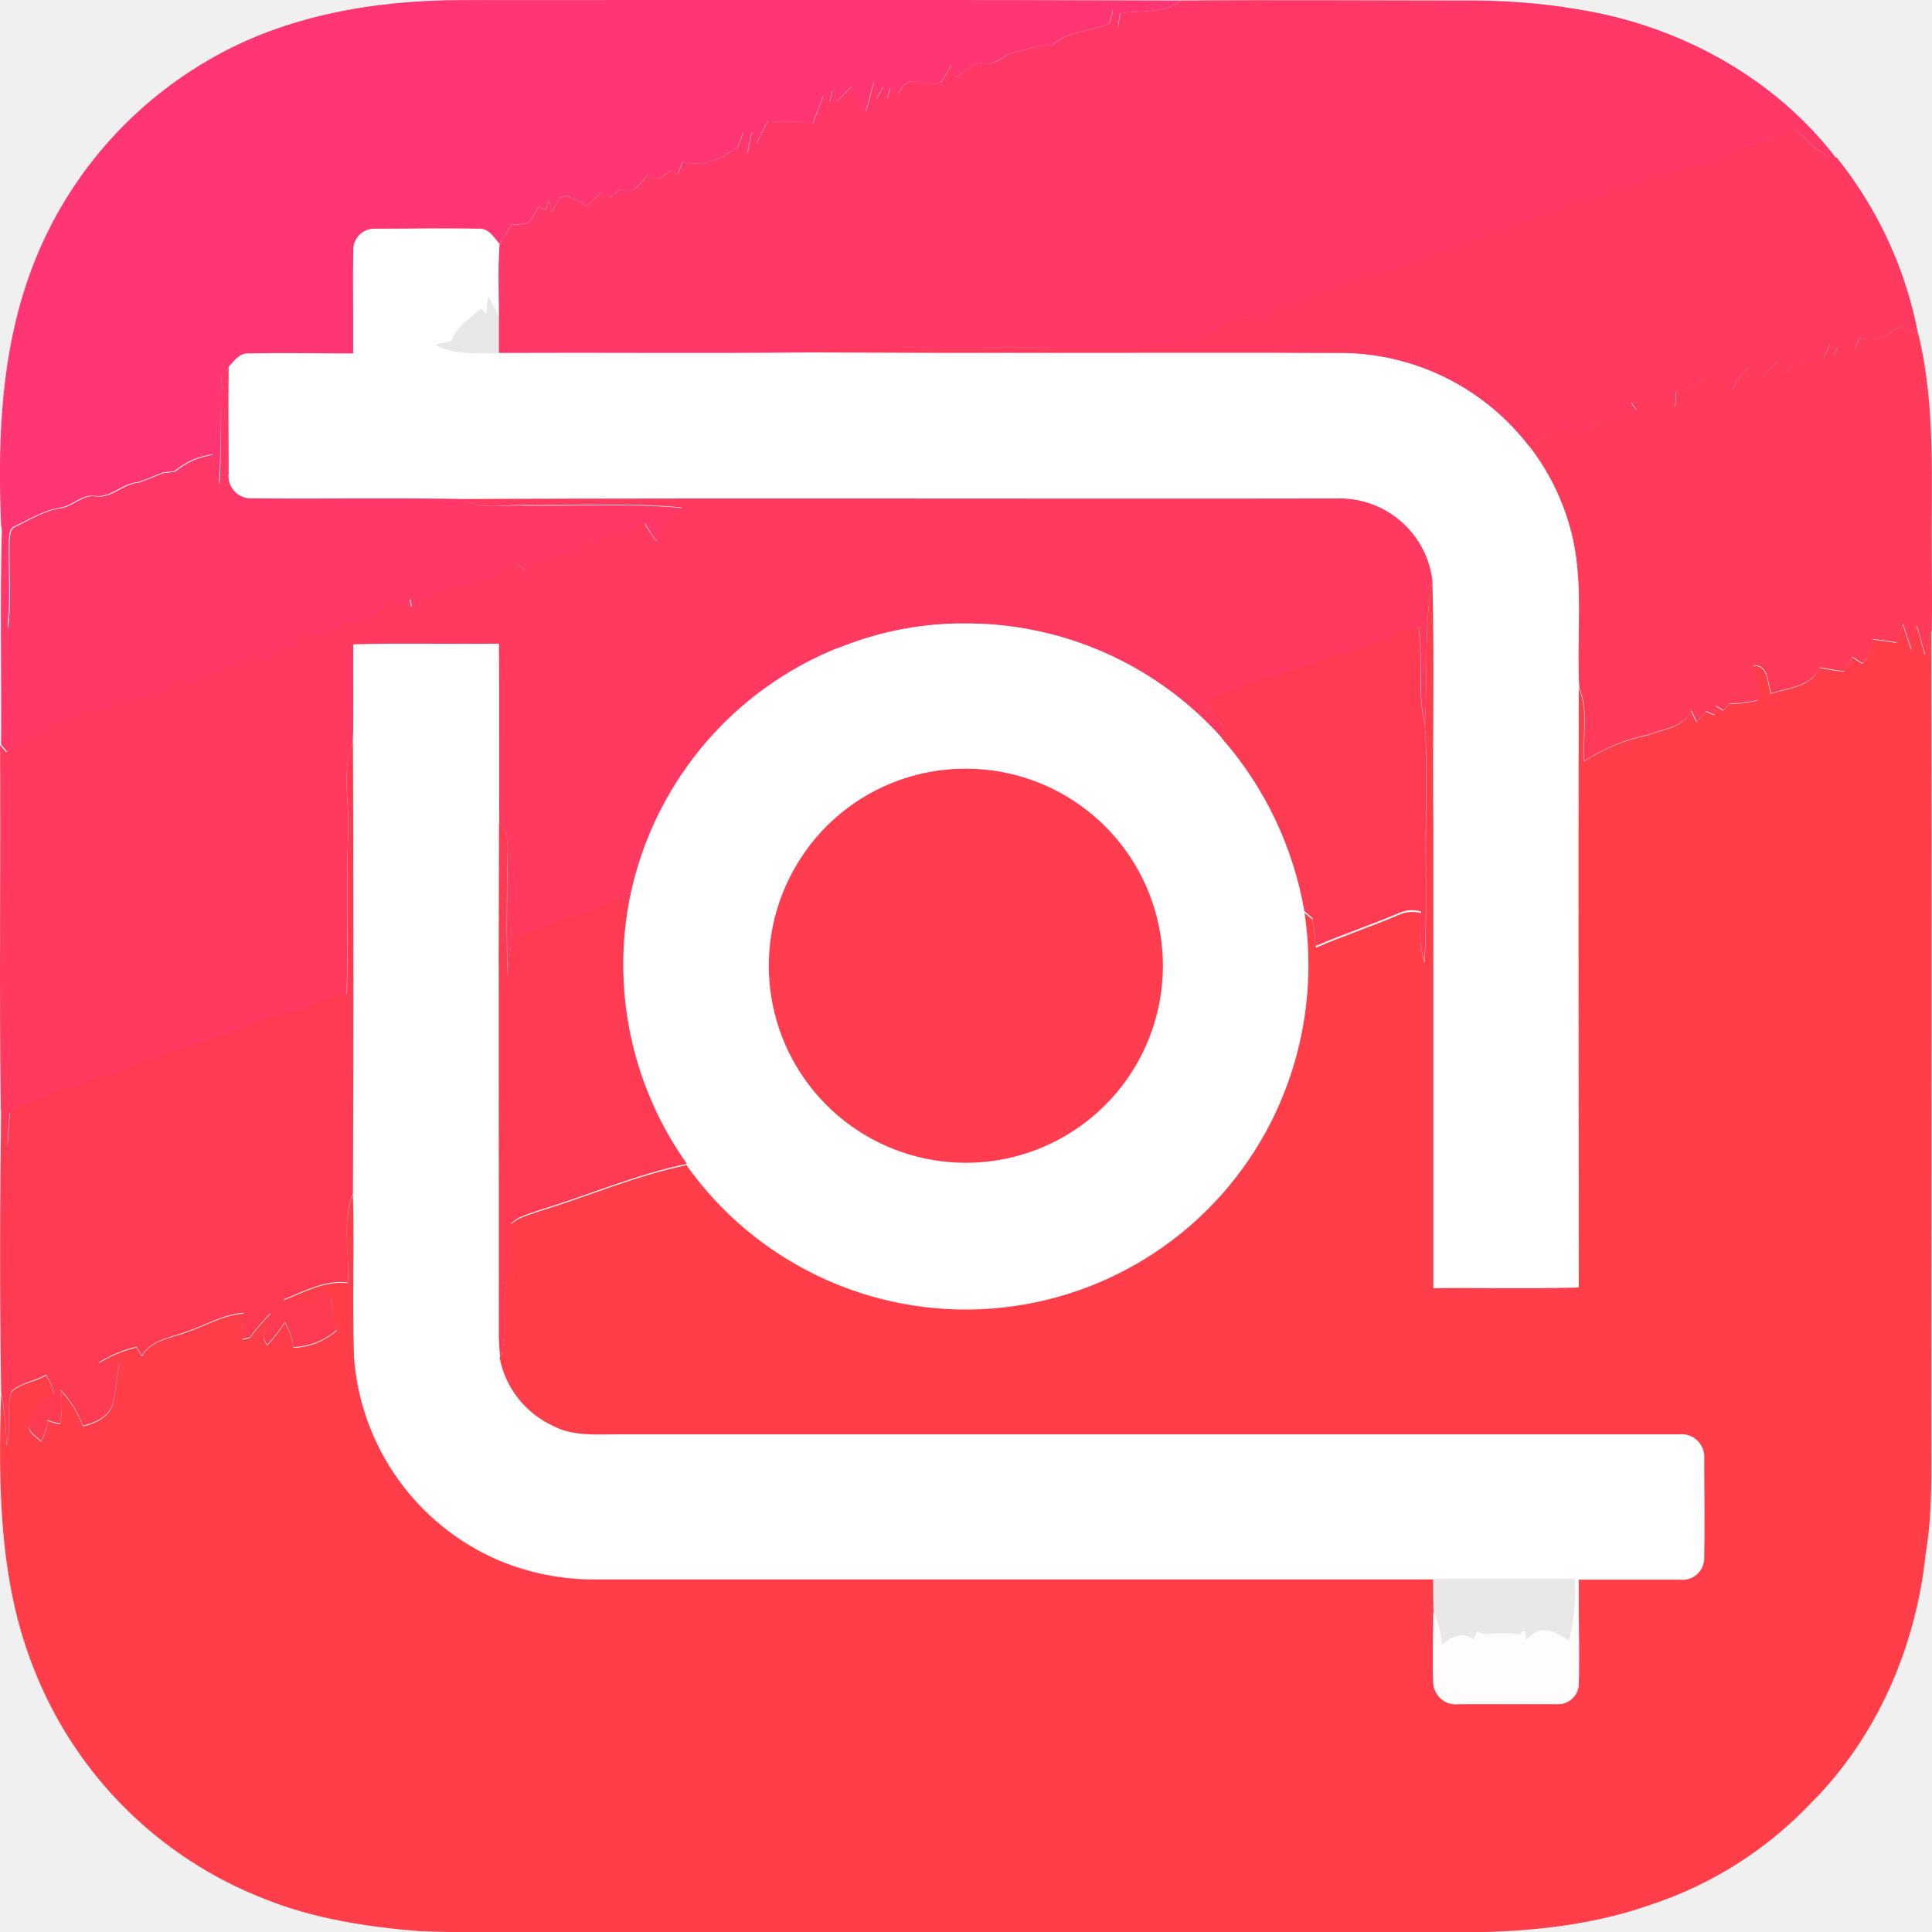
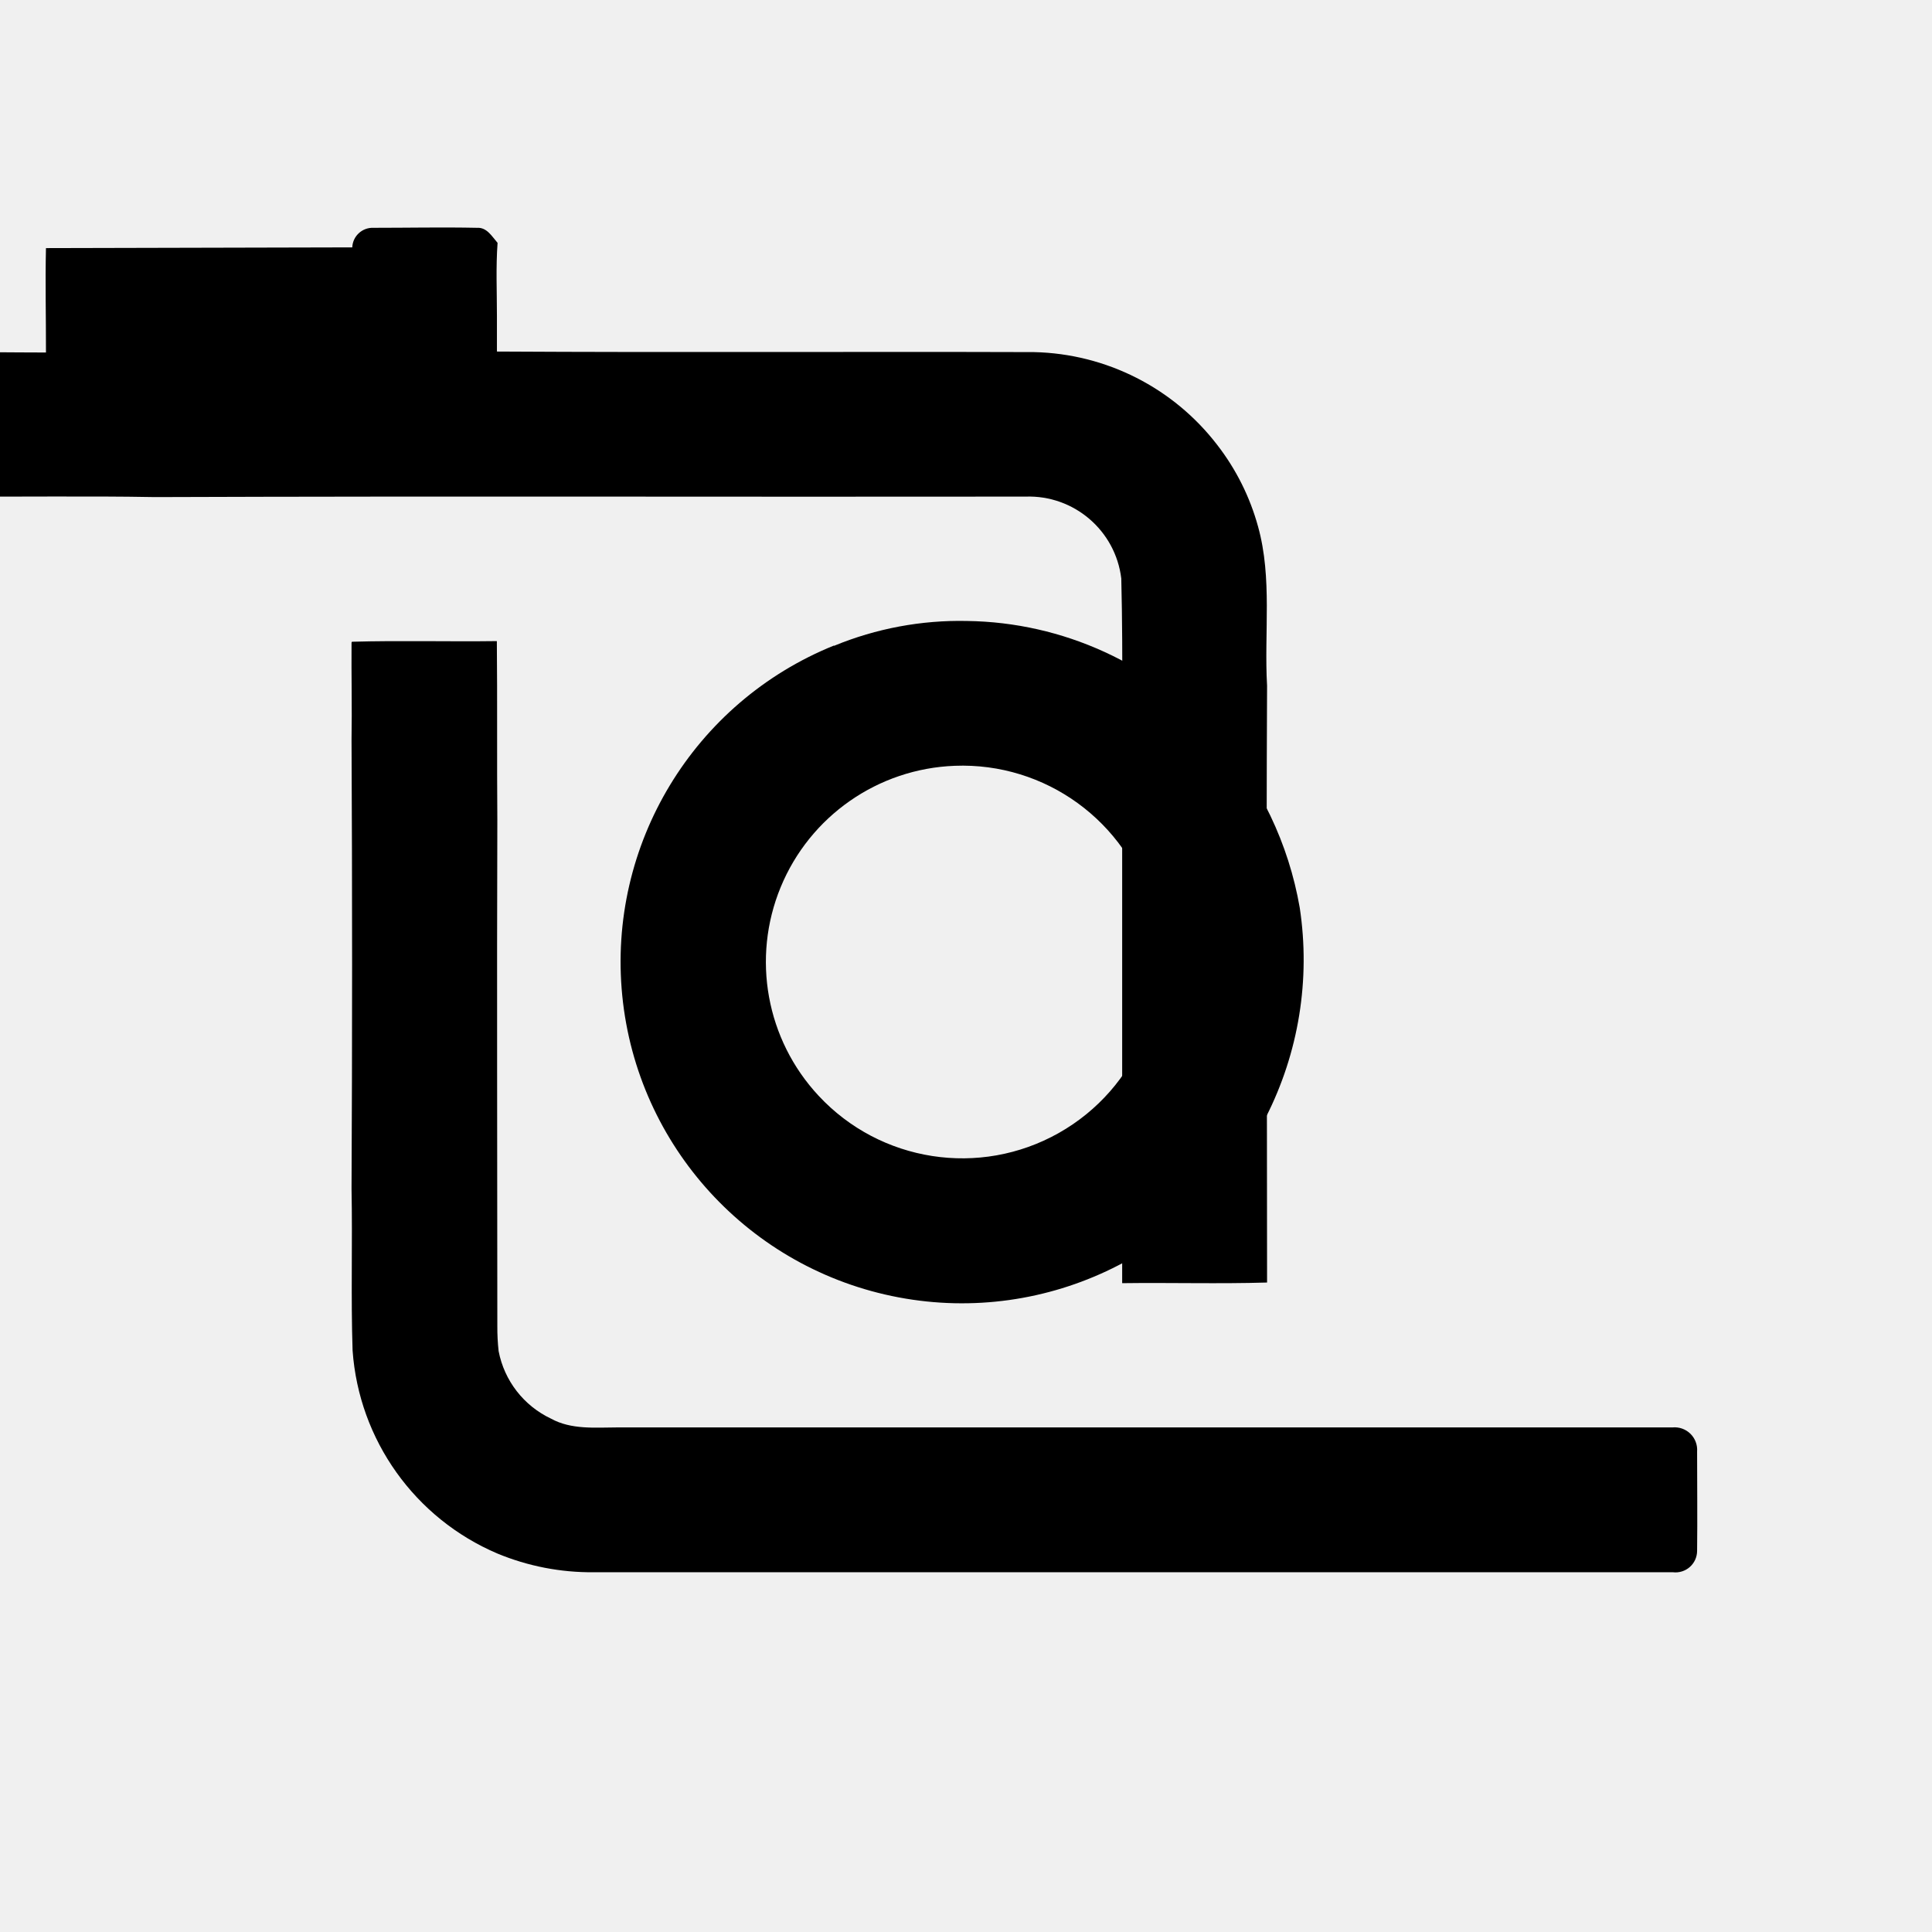
- <svg xmlns="http://www.w3.org/2000/svg" id="Layer_1" data-name="Layer 1" width="239.05" height="239.01" viewBox="0 0 239.05 239.01">
-   <path d="M290.32,271.9a50.29,50.29,0,0,0-23,28.91c-2.85,9.27-3.13,19.1-2.74,28.72-.25,9,0,18-.11,27,.06,15-.12,30,.09,45-.14,11.73-.17,23.49,0,35.21-.36,11.54-.27,23.52,4.16,34.37a50.12,50.12,0,0,0,28.42,28.19c6.11,2.47,12.67,3.46,19.2,4,7.09.27,14.18.08,21.26.14H443.18c8.62.1,17.41-.52,25.59-3.41a48.07,48.07,0,0,0,19.85-12.59c8.17-8.16,13-19.37,14.18-30.79.85-5,.68-10.13.71-15.2,0-33,0-66,0-99.05.11-3.09,0-6.19,0-9.29-.08-9.07.51-18.32-1.62-27.21a49.62,49.62,0,0,0-10.1-22l-.18-.05c-7.39-9.65-18.71-15.94-30.6-18.12a79.52,79.52,0,0,0-13.9-1.31c-12.17,0-24.34-.06-36.51,0-29.7-.11-59.4,0-89.11-.05C310.74,264.52,299.7,266.42,290.32,271.9Z" transform="translate(-264.48 -264.49)" style="fill:#f8f8f8" />
-   <path d="M494.62,306.29c1.85.54,3.55-.38,5-1.45.75.36,1.51.73,2.26,1.13,2.13,8.89,1.54,18.13,1.62,27.21,0,3.09.07,6.19,0,9.29-.23,1-.54,2-.83,3-.34-1.19-.65-2.39-1-3.56a5.69,5.69,0,0,0-.65,3c-.37-1.08-.74-2.17-1.08-3.26-.25.78-.5,1.55-.75,2.32-1-.17-2-.3-3-.42a4.74,4.74,0,0,1-1.23,3l-1.27-.79c-.34.59-.67,1.18-1,1.78q-1.49-.18-3-.49c-1.09,2.4-3.86,2.49-6.05,3.21-.48-1.28-.28-3.57-2.19-3.45.27,1.38,1.12,2.9.51,4.29a12.11,12.11,0,0,1-3.44.4c-.26.28-.52.57-.78.86l-.9-.54c-.05.27-.16.83-.22,1.1l-1-.45-1.21,1.32c-.22-.48-.44-1-.65-1.43-.87,2.13-3.37,2.25-5.23,3a22.92,22.92,0,0,0-8,3.28c-.26-3,.58-6.18-.65-9.05-.37-6.58.68-13.32-1.12-19.77a29.16,29.16,0,0,0-5.07-10.14c1.36-.84,2.72-2,4.43-1.86,1.17-.09,2.58.42,3.49-.56,1.45-1.4,3.53-1.52,5.37-2.08l-.67-.95a21.57,21.57,0,0,1,5.46.6l.13-1.95a4.83,4.83,0,0,0,3.1-1.49c1.44-.73,2.75.47,3.77,1.35a13.88,13.88,0,0,1,2.14-2.92l1.64,1.37,1.95-2.09c.25.51.52,1,.8,1.54.32-.29.66-.56,1-.83a10.1,10.1,0,0,1,3.83-1l.81-1.75.51,1.36c.15-.36.31-.71.46-1.07l2.06.22C494.18,307.16,494.4,306.72,494.62,306.29Z" transform="translate(-264.48 -264.49)" style="fill:#ff3b59" />
-   <path d="M290.32,271.9c9.38-5.48,20.42-7.38,31.16-7.4,29.71,0,59.41-.06,89.11.05-2.14,1.69-5,1.18-7.54,1.6-.09.56-.17,1.13-.26,1.7l-.63-2.14c-.15.56-.28,1.13-.42,1.69-2.37,1-5.22.9-7.19,2.76-1.59-.28-3,.53-4.56.82-1.32.19-2.23,1.59-3.65,1.35s-2.51,1-3.58,1.75c-.21-.52-.4-1-.6-1.56a18.85,18.85,0,0,1-1.29,2.17c-1.22.51-2.5-.27-3.75-.12-.78.12-1.09.92-1.51,1.47l-1-.66-.36,1.34c-.18-.49-.35-1-.52-1.47l-.81,1.49c-.11-.73-.22-1.45-.33-2.17-.34,1.26-.67,2.53-1,3.79a7.18,7.18,0,0,1-1.69-3.24l-1.93,2-.52-1.39c-.07.34-.23,1-.31,1.36l-.85-.63q-.65,1.68-1.29,3.37l-.87-.35a25.93,25.93,0,0,1-4.7,0l-1.36,2.75-.61-1.45c-.17.92-.34,1.84-.52,2.76-.19-.92-.37-1.83-.54-2.75-.18.65-.4,1.28-.64,1.92-2,1.32-4.38,2.61-6.83,1.76-.21.52-.41,1.06-.61,1.59l-.89-.47-1.57,1.14-1.32-.6c-.84,1.14-1.76,2.5-3.35,1.79l-1.21,1-1.21-.57L337,290a12.47,12.47,0,0,0-2.27-1.24c-1.19-.27-1.42,1.21-2,1.92l-.31-1.54c-.16.44-.31.89-.46,1.33l-.78-.46a14.25,14.25,0,0,1-1.42,2.07,13.58,13.58,0,0,1-2,.22c-.52.8-1,1.6-1.51,2.43-.7-.79-1.33-1.95-2.56-1.87-4.28-.14-8.58-.07-12.87,0a2.53,2.53,0,0,0-2.62,2.43c-.09,4.32,0,8.64,0,13-4.34.06-8.68-.06-13,0-1.09,0-1.74,1-2.4,1.66l-.9,1c-.17,4.47,0,9-.35,13.42-.28-1.22-.52-2.45-.74-3.67a9.15,9.15,0,0,0-4.75,2.08c-.48.05-1,.13-1.43.17-1,.4-2,.84-3.08,1.2-1.91.11-3.31,1.93-5.28,1.7-1.64-.28-2.77,1.21-4.3,1.44-2,.3-3.78,1.4-5.58,2.27-.83.27-.75,1.24-.82,1.94-.09,3.58.27,7.17-.2,10.74-.74-4.21.36-8.54-.75-12.7-.4-9.62-.12-19.45,2.74-28.72A50.29,50.29,0,0,1,290.32,271.9Z" transform="translate(-264.48 -264.49)" style="fill:#ff3673" />
-   <path d="M410.6,264.55c12.17-.09,24.34,0,36.51,0a79.52,79.52,0,0,1,13.9,1.31c11.89,2.18,23.21,8.47,30.6,18.12-2.35-.24-3.52-2.55-5.4-3.67-2.67,2-6.22,1.89-9,3.62-2.81,1.54-6.23,1.11-9,2.78-2.19,1.13-4.82,1.15-6.79,2.75l-1.87-.52a6,6,0,0,1-3.69,2.09c-1.95.16-3.51,1.51-5.41,1.8-2.17.41-3.95,1.87-6.12,2.27-2.64.42-4.74,2.34-7.4,2.68-3.23.4-5.85,2.68-9.14,2.82-2.29,1.41-5.38,1.36-7,3.8-1.25-.21-2.63-1-3.82-.22-1.92,1-3.92,1.88-5.89,2.81-2-.85-3.88.7-5.89.56-10.81,0-21.61-.18-32.42,0-2.86.13-5.86-.54-8.59.64-12.66.13-25.33,0-38,.06,0-1.47,0-3,0-4.43,0-3-.14-6.05.08-9.07.46-.83,1-1.63,1.51-2.43a13.58,13.58,0,0,0,2-.22,14.25,14.25,0,0,0,1.42-2.07l.78.46c.15-.45.31-.89.46-1.33l.31,1.54c.56-.71.79-2.19,2-1.92A12.47,12.47,0,0,1,337,290l1.81-1.66,1.21.57,1.21-1c1.59.71,2.51-.65,3.35-1.79l1.32.6,1.57-1.14.89.47c.2-.53.4-1.07.61-1.59,2.46.85,4.82-.44,6.83-1.76.24-.63.45-1.27.64-1.92.16.92.35,1.84.54,2.75.18-.92.35-1.84.52-2.76l.61,1.45,1.36-2.75a25.93,25.93,0,0,0,4.7,0l.87.35q.64-1.69,1.29-3.37l.85.63c.08-.34.23-1,.31-1.36l.52,1.39,1.93-2a7.18,7.18,0,0,0,1.69,3.24c.35-1.26.69-2.53,1-3.79.11.72.22,1.45.33,2.17l.81-1.49c.17.49.35,1,.52,1.47l.36-1.34,1,.66c.41-.55.73-1.35,1.51-1.47,1.25-.15,2.53.63,3.75.12a18.85,18.85,0,0,0,1.29-2.17c.2.52.39,1,.6,1.56,1.07-.78,2.1-2,3.58-1.75s2.33-1.16,3.65-1.35c1.52-.28,3-1.1,4.56-.82,2-1.86,4.81-1.75,7.19-2.76.14-.56.28-1.13.42-1.69l.63,2.14c.08-.57.17-1.14.26-1.7C405.58,265.73,408.45,266.24,410.6,264.55Z" transform="translate(-264.48 -264.49)" style="fill:#ff3867" />
-   <path d="M291.89,310.93l.9-1c-.08,4.41,0,8.82,0,13.22a2.73,2.73,0,0,0,2.54,3c8.8.09,17.61-.08,26.41.08,2.28,1.44,5.05.68,7.59.82,6.54.1,13.12-.33,19.65.31a9.12,9.12,0,0,0-3.08,4.23,10.17,10.17,0,0,1-1.59-2.39c-.87.42-1.71.89-2.6,1.27-1.28.29-2.7.18-3.76,1.08l-.78-.28c-.21.52-.42,1.06-.63,1.59l-.89-.35a30.66,30.66,0,0,0-4.35,1.78l-.56-.08-1.12.89c-.42-.3-.81-.61-1.25-.87-1.57.48-2.69,1.95-4.38,2.17-2.9.83-6.16,1.22-8.52,3.24l-.2-1a9.52,9.52,0,0,1-3.15.8,12.07,12.07,0,0,1-1.64,1.56c-1.1.27-2.26.2-3.34.56a26.71,26.71,0,0,0-3,1.68,14.47,14.47,0,0,1-2.68-.32l-.75,1.62-.73-.23a8.88,8.88,0,0,1-2,1.63c-1.31.44-2.78-.35-4,.44-1.85,1-4.06,1.2-5.61,2.72l-2.37-.51c-.78,1.75-2.84,1.73-4.43,2.14-2.27.39-4.2,2.06-6.59,1.8l-1.09.83-.77-.07-1,.79a13.84,13.84,0,0,0-6.76,3.42l-.75-.89c.07-9-.15-18,.11-27,1.12,4.15,0,8.49.75,12.7.47-3.57.11-7.16.2-10.74.07-.7,0-1.67.82-1.94,1.8-.88,3.57-2,5.58-2.27,1.53-.23,2.66-1.73,4.3-1.44,2,.23,3.37-1.59,5.28-1.7,1-.36,2.05-.8,3.08-1.2.47,0,.95-.12,1.43-.17a9.15,9.15,0,0,1,4.75-2.08c.21,1.23.45,2.46.74,3.67C291.92,319.89,291.72,315.4,291.89,310.93Z" transform="translate(-264.48 -264.49)" style="fill:#ff3867" />
-   <path d="M477.17,283.89c2.81-1.74,6.35-1.59,9-3.62,1.88,1.12,3,3.43,5.4,3.67l.18.05a49.62,49.62,0,0,1,10.1,22c-.74-.4-1.5-.77-2.26-1.13-1.46,1.07-3.16,2-5,1.45-.22.44-.45.87-.66,1.31l-2.06-.22c-.16.36-.31.71-.46,1.07l-.51-1.36-.81,1.75a10.1,10.1,0,0,0-3.83,1c-.35.27-.68.54-1,.83-.27-.51-.55-1-.8-1.54l-1.95,2.09-1.64-1.37a13.88,13.88,0,0,0-2.14,2.92c-1-.88-2.34-2.08-3.77-1.35a4.83,4.83,0,0,1-3.1,1.49l-.13,1.95a21.57,21.57,0,0,0-5.46-.6l.67.95c-1.83.56-3.91.69-5.37,2.08-.91,1-2.32.47-3.49.56-1.7-.12-3.07,1-4.43,1.86a29.5,29.5,0,0,0-22.76-11.53c-22.24-.08-44.48.06-66.72-.07,2.73-1.17,5.73-.51,8.59-.64,10.81-.16,21.61.06,32.42,0,2,.14,3.9-1.42,5.89-.56,2-.94,4-1.78,5.89-2.81,1.19-.74,2.57,0,3.82.22,1.59-2.44,4.68-2.39,7-3.8,3.28-.14,5.9-2.42,9.14-2.82,2.66-.34,4.77-2.26,7.4-2.68,2.17-.4,4-1.86,6.12-2.27,1.9-.29,3.46-1.64,5.41-1.8a6,6,0,0,0,3.69-2.09l1.87.52c2-1.6,4.6-1.62,6.79-2.75C470.94,285,474.36,285.43,477.17,283.89Z" transform="translate(-264.48 -264.49)" style="fill:#ff395f" />
-   <path d="M321.69,326.23c36-.13,72.09,0,108.14-.06a11.57,11.57,0,0,1,11.89,10.17c-1.13,5.86-.52,11.82-.94,17.72-.94-4-.18-8-.75-12-3.15.67-5.9,2.46-9,3.22-2.86.6-5.49,1.88-8.28,2.72a36.42,36.42,0,0,0-9.14,3.51q1.19,1.58,2.5,3.07l-.38,1.31a42.37,42.37,0,0,0-31.1-14.22,41,41,0,0,0-16.53,3.09,42.8,42.8,0,0,0-25.59,30.51,34.25,34.25,0,0,0-5,2,46.32,46.32,0,0,0-9.77,3.59c-.14,1.46-.27,2.92-.41,4.38-.22-4.48-.07-9-.08-13.46-.06-1.82.48-4-1-5.38-.09-7.4,0-14.81-.06-22.21-6,.06-12-.09-18,.08,0,4.05.07,8.11-.05,12.17-1.44,3.49-.41,7.26-.6,10.89-.2,6.75,0,13.5-.17,20.24-2.65.28-4.84,2-7.48,2.33a18.83,18.83,0,0,0-4.81,1.7c-4.6,1.61-9.27,3-13.84,4.69-2.49,1.28-5.29,1.71-7.82,2.88-.42.2-.9,0-1.34,0-2.1,1.06-4.41,1.66-6.4,3-.12,1.44-.23,2.89-.31,4.33-.18-1.62-.47-3.23-.79-4.82-.21-15,0-30-.09-45l.75.89A13.84,13.84,0,0,1,272,354l1-.79.77.07,1.09-.83c2.39.26,4.32-1.41,6.59-1.8,1.6-.41,3.66-.4,4.43-2.14l2.37.51c1.55-1.52,3.75-1.76,5.61-2.72,1.23-.79,2.7,0,4-.44a8.88,8.88,0,0,0,2-1.63l.73.23.75-1.62a14.47,14.47,0,0,0,2.68.32,26.71,26.71,0,0,1,3-1.68c1.08-.36,2.24-.29,3.34-.56a12.07,12.07,0,0,0,1.64-1.56,9.52,9.52,0,0,0,3.15-.8l.2,1c2.36-2,5.62-2.42,8.52-3.24,1.69-.22,2.81-1.69,4.38-2.17.44.26.83.58,1.25.87l1.12-.89.56.08a30.66,30.66,0,0,1,4.35-1.78l.89.35c.21-.53.42-1.06.63-1.59l.78.28c1.07-.9,2.48-.79,3.76-1.08.88-.39,1.73-.85,2.6-1.27a10.17,10.17,0,0,0,1.59,2.39,9.12,9.12,0,0,1,3.08-4.23c-6.53-.64-13.11-.21-19.65-.31C326.75,326.91,324,327.66,321.69,326.23Z" transform="translate(-264.48 -264.49)" style="fill:#ff395f" />
-   <path d="M308.24,295.22a2.53,2.53,0,0,1,2.62-2.43c4.29,0,8.58-.09,12.87,0,1.23-.08,1.86,1.07,2.56,1.87-.22,3-.08,6-.08,9.07a25.26,25.26,0,0,0-1.32-2.64c-.09.74-.16,1.5-.22,2.24l-.68-.69c-1.36,1.19-3,2.2-3.66,4l-2,.46c2.38,1.35,5.23,1,7.86,1.06,12.66-.06,25.33.07,38-.06,22.24.13,44.48,0,66.72.07a29.5,29.5,0,0,1,22.76,11.53,29.16,29.16,0,0,1,5.07,10.14c1.79,6.44.74,13.18,1.12,19.77-.12,24.71,0,49.43,0,74.14-6,.18-12,0-18,.08q0-28.59,0-57.19c-.07-10.11.14-20.24-.11-30.35a11.57,11.57,0,0,0-11.89-10.17c-36.05.05-72.09-.07-108.14.06-8.8-.16-17.61,0-26.41-.08a2.73,2.73,0,0,1-2.54-3c0-4.41,0-8.82,0-13.22.65-.71,1.31-1.7,2.4-1.66,4.33-.09,8.68,0,13,0C308.25,303.87,308.14,299.55,308.24,295.22Z" transform="translate(-264.48 -264.49)" style="fill:#fff" />
-   <path d="M368.08,344.72a41,41,0,0,1,16.53-3.09,42.37,42.37,0,0,1,31.1,14.22,43.77,43.77,0,0,1,10.23,21.41,43.11,43.11,0,0,1-4.2,26,42.4,42.4,0,1,1-53.66-58.58Zm15,14.9a24.38,24.38,0,0,0-16.9,41,24.39,24.39,0,1,0,16.9-41Z" transform="translate(-264.48 -264.49)" style="fill:#fff" />
-   <path d="M308.2,344.21c6-.17,12,0,18-.08.07,7.4,0,14.81.06,22.21-.07,21,0,41.93,0,62.9a27.17,27.17,0,0,0,.16,3.09,11.72,11.72,0,0,0,6.51,8.39c2.51,1.38,5.44,1.1,8.19,1.09H472.23a2.8,2.8,0,0,1,3.07,3c0,4.11.05,8.23,0,12.34a2.68,2.68,0,0,1-3,2.65c-4.18,0-8.35,0-12.52,0h-.41q-8.79,0-17.57,0-51.79,0-103.58,0a30.48,30.48,0,0,1-11.94-2.32,29.7,29.7,0,0,1-18-25.23c-.22-6.7,0-13.4-.13-20.1q.14-27.89,0-55.8C308.27,352.32,308.17,348.26,308.2,344.21Z" transform="translate(-264.48 -264.49)" style="fill:#fff" />
-   <path d="M324.88,301.14a25.26,25.26,0,0,1,1.32,2.64c0,1.47,0,3,0,4.43-2.63-.07-5.47.3-7.86-1.06l2-.46c.62-1.79,2.31-2.8,3.66-4l.68.69C324.71,302.63,324.79,301.88,324.88,301.14Z" transform="translate(-264.48 -264.49)" style="fill:#eae7e9" />
-   <path d="M441.79,459.82q8.79,0,17.57,0a28.79,28.79,0,0,1-.6,7.77c-1-.56-2-1.36-3.15-1.31-.94-.09-1.58.69-2.26,1.21,0-.31-.13-.94-.17-1.25l-.61.53a13.69,13.69,0,0,0-3.41-.08,6.46,6.46,0,0,1-1.27,0l-.51-.3-.46,1c-1.4-1-2.94-.3-4,.78a10.4,10.4,0,0,0-1-4.08C441.78,462.65,441.78,461.23,441.79,459.82Z" transform="translate(-264.48 -264.49)" style="fill:#eae7e9" />
-   <path d="M441.72,336.34c.25,10.11,0,20.24.11,30.35q0,28.6,0,57.19c6-.06,12,.09,18-.08,0-24.71-.08-49.43,0-74.14,1.23,2.87.39,6,.65,9.05a22.92,22.92,0,0,1,8-3.28c1.86-.75,4.37-.88,5.23-3,.21.47.42.95.65,1.43l1.21-1.32,1,.45c.06-.27.17-.83.22-1.1l.9.54c.25-.29.51-.58.78-.86a12.11,12.11,0,0,0,3.44-.4c.61-1.4-.24-2.91-.51-4.29,1.92-.12,1.71,2.16,2.19,3.45,2.19-.72,5-.81,6.05-3.21q1.47.31,3,.49c.32-.6.66-1.19,1-1.78l1.27.79a4.74,4.74,0,0,0,1.23-3c1,.12,2,.25,3,.42.25-.78.5-1.55.75-2.32.35,1.09.71,2.18,1.08,3.26a5.69,5.69,0,0,1,.65-3c.38,1.17.69,2.37,1,3.56.3-1,.6-2,.83-3,.07,33,0,66,0,99.05,0,5.07.15,10.18-.71,15.2-1.18,11.42-6,22.63-14.18,30.79a48.07,48.07,0,0,1-19.85,12.59c-8.19,2.89-17,3.51-25.59,3.41H337.66c-7.09-.06-14.18.13-21.26-.14-6.53-.54-13.09-1.53-19.2-4a50.12,50.12,0,0,1-28.42-28.19c-4.43-10.86-4.52-22.84-4.16-34.37a39.4,39.4,0,0,1,.67,6.54c.61-2.17,0-4.47.55-6.64,1.14-1.14,3-1.3,4.35-2.11a8.63,8.63,0,0,1,1,2.42,5.31,5.31,0,0,0-3.19,4c.19.82,1,1.22,1.54,1.79a7.48,7.48,0,0,0,.84-2.61,5.47,5.47,0,0,0,1.55.44,13.49,13.49,0,0,0,.07-4.16,12.92,12.92,0,0,1,2.74,4.44c1.65-.38,3.58-1.33,3.81-3.21.24-1.54.47-3.07.69-4.61-.88,0-1.75,0-2.62.06a15,15,0,0,1,4.74-2l.68,1.07c1.16-2,3.53-2.22,5.48-2.94,2.36-.79,4.55-2.16,7.09-2.33,0,1.07-.08,2.15-.12,3.23l.89-.2a30.41,30.41,0,0,1,2.55-3c-.27,1.26-1.46,2.72-.39,3.9a16.8,16.8,0,0,0,2.17-2.8,8,8,0,0,1,1.09,3.1,8.5,8.5,0,0,0,5.35-2.13,16.52,16.52,0,0,1-.75-4.33c-.55-.42-1.33-.18-2-.23,0,.64,0,1.27,0,1.91l-1.15-1.09a3.45,3.45,0,0,1-2.72,0c2.54-1,5.17-2.48,8-2.12.22-3.66-.78-7.49.62-11,.17,6.7-.09,13.4.13,20.1a29.7,29.7,0,0,0,18,25.23,30.48,30.48,0,0,0,11.94,2.32q51.79,0,103.58,0c0,1.41,0,2.83.07,4.24,0,2.92-.12,5.84,0,8.76a2.71,2.71,0,0,0,3,2.44c4.11,0,8.23,0,12.34,0a2.56,2.56,0,0,0,2.62-2.41c.12-4.33-.06-8.67,0-13,4.17,0,8.35,0,12.52,0a2.68,2.68,0,0,0,3-2.65c.08-4.11,0-8.23,0-12.34a2.8,2.8,0,0,0-3.07-3H341c-2.75,0-5.67.28-8.19-1.09a11.72,11.72,0,0,1-6.51-8.39c1.24-2.91.19-6.11.83-9.13.49-2.41.3-4.88.54-7.31.85-.92,2.21-1.18,3.35-1.62,6.15-1.85,12.09-4.47,18.4-5.76a42.35,42.35,0,0,0,72.27-5.22,43.11,43.11,0,0,0,4.2-26l1,.85c.2,1.14.3,2.31.42,3.46,3.45-1.49,7-2.66,10.47-4.15a4,4,0,0,1,2.54-.12,14.47,14.47,0,0,0,.42,6.19c.35-6,.08-11.94.19-17.92,0-3.84.18-7.68-.16-11.51C441.2,348.16,440.59,342.2,441.72,336.34Z" transform="translate(-264.48 -264.49)" style="fill:#ff3e49" />
-   <path d="M431,345.24c3.12-.76,5.87-2.55,9-3.22.56,4-.2,8.09.75,12,.34,3.83.13,7.68.16,11.51-.11,6,.16,12-.19,17.92a14.47,14.47,0,0,1-.42-6.19,4,4,0,0,0-2.54.12c-3.45,1.49-7,2.66-10.47,4.15-.12-1.16-.22-2.32-.42-3.46l-1-.85a43.77,43.77,0,0,0-10.23-21.41l.38-1.31q-1.32-1.48-2.5-3.07a36.42,36.42,0,0,1,9.14-3.51C425.51,347.12,428.15,345.84,431,345.24Z" transform="translate(-264.48 -264.49)" style="fill:#ff3b53" />
-   <path d="M307.55,367.26c.18-3.63-.84-7.4.6-10.89q.11,27.9,0,55.8c-1.4,3.51-.4,7.34-.62,11-2.82-.36-5.46,1.1-8,2.12a3.45,3.45,0,0,0,2.72,0l1.15,1.09c0-.64,0-1.27,0-1.91.65.06,1.43-.19,2,.23a16.52,16.52,0,0,0,.75,4.33,8.5,8.5,0,0,1-5.35,2.13,8,8,0,0,0-1.09-3.1,16.8,16.8,0,0,1-2.17,2.8c-1.07-1.18.12-2.64.39-3.9a30.41,30.41,0,0,0-2.55,3l-.89.2c0-1.08.08-2.16.12-3.23-2.54.17-4.72,1.55-7.09,2.33-1.95.73-4.32,1-5.48,2.94l-.68-1.07a15,15,0,0,0-4.74,2c.87,0,1.74-.09,2.62-.06-.22,1.54-.45,3.07-.69,4.61-.22,1.88-2.16,2.83-3.81,3.21a12.92,12.92,0,0,0-2.74-4.44,13.49,13.49,0,0,1-.07,4.16,5.47,5.47,0,0,1-1.55-.44,7.48,7.48,0,0,1-.84,2.61c-.54-.57-1.35-1-1.54-1.79a5.31,5.31,0,0,1,3.19-4,8.63,8.63,0,0,0-1-2.42c-1.38.81-3.21,1-4.35,2.11-.55,2.17.07,4.47-.55,6.64a39.4,39.4,0,0,0-.67-6.54c-.18-11.73-.15-23.48,0-35.21.32,1.6.61,3.21.79,4.82.08-1.45.2-2.89.31-4.33,2-1.3,4.3-1.89,6.4-3,.44,0,.92.2,1.34,0,2.53-1.17,5.33-1.6,7.82-2.88,4.56-1.7,9.24-3.08,13.84-4.69a18.83,18.83,0,0,1,4.81-1.7c2.64-.29,4.82-2.05,7.48-2.33C307.57,380.76,307.36,374,307.55,367.26Z" transform="translate(-264.48 -264.49)" style="fill:#ff3b53" />
-   <path d="M326.22,366.34c1.5,1.41,1,3.56,1,5.38,0,4.48-.14,9,.08,13.46.14-1.46.27-2.93.41-4.38a46.32,46.32,0,0,1,9.77-3.59,34.25,34.25,0,0,1,5-2,42.54,42.54,0,0,0,7,33.29c-6.32,1.28-12.25,3.91-18.4,5.76-1.14.44-2.5.7-3.35,1.62-.24,2.43-.05,4.9-.54,7.31-.64,3,.41,6.21-.83,9.13a27.17,27.17,0,0,1-.16-3.09C326.22,408.27,326.15,387.31,326.22,366.34Z" transform="translate(-264.48 -264.49)" style="fill:#ff3b53" />
-   <path d="M383.1,359.62a24.38,24.38,0,1,1-20,11.79A24.25,24.25,0,0,1,383.1,359.62Z" transform="translate(-264.48 -264.49)" style="fill:#ff3d4e" />
-   <path d="M459.36,459.81h.41c0,4.33.16,8.67,0,13a2.56,2.56,0,0,1-2.62,2.41c-4.11.08-8.23,0-12.34,0a2.71,2.71,0,0,1-3-2.44c-.11-2.92,0-5.84,0-8.76a10.4,10.4,0,0,1,1,4.08c1.1-1.08,2.64-1.8,4-.78l.46-1,.51.3a6.46,6.46,0,0,0,1.27,0,13.69,13.69,0,0,1,3.41.08l.61-.53c0,.31.13.94.17,1.25.68-.51,1.31-1.3,2.26-1.21,1.19-.06,2.17.74,3.15,1.31A28.79,28.79,0,0,0,459.36,459.81Z" transform="translate(-264.48 -264.49)" style="fill:#fffcfd" />
+ <svg xmlns="http://www.w3.org/2000/svg" viewBox="0 0 240 240" fill="currentColor">
+   <path d="M43.76 30.73a2.53 2.53 0 0 1 2.62-2.43c4.29 0 8.58-.09 12.87 0 1.23-.08 1.86 1.07 2.56 1.87-.22 3-.08 6-.08 9.07 0 1.47 0 3 0 4.43 22.24.13 44.48 0 66.72.07a29.5 29.5 0 0 1 22.76 11.53 29.16 29.16 0 0 1 5.07 10.14c1.79 6.44.74 13.18 1.12 19.77-.12 24.71 0 49.43 0 74.14-6 .18-12 0-18 .08q0-28.59 0-57.19c-.07-10.11.14-20.24-.11-30.35a11.57 11.57 0 0 0-11.89-10.17c-36.05.05-72.09-.07-108.14.06-8.8-.16-17.61 0-26.41-.08a2.73 2.73 0 0 1-2.54-3c0-4.41 0-8.82 0-13.22.65-.71 1.31-1.7 2.4-1.66 4.33-.09 8.68 0 13 0 .01-4.32-.1-8.64 0-12.97Z" />
+   <path d="M103.6 80.23a41 41 0 0 1 16.53-3.09 42.37 42.37 0 0 1 31.1 14.22 43.77 43.77 0 0 1 10.23 21.41 43.11 43.11 0 0 1-4.2 26 42.4 42.4 0 1 1-53.66-58.58Zm15 14.9a24.38 24.38 0 0 0-16.9 41 24.39 24.39 0 1 0 16.9-41Z" />
+   <path d="M43.72 79.72c6-.17 12 0 18-.08.07 7.4 0 14.81.06 22.21-.07 21 0 41.93 0 62.9a27.17 27.17 0 0 0 .16 3.09 11.72 11.72 0 0 0 6.51 8.39c2.51 1.38 5.44 1.1 8.19 1.09h131.11a2.8 2.8 0 0 1 3.07 3c0 4.11.05 8.23 0 12.34a2.68 2.68 0 0 1-3 2.65c-4.18 0-8.35 0-12.52 0h-.41q-8.79 0-17.57 0-51.79 0-103.58 0a30.48 30.48 0 0 1-11.94-2.32 29.7 29.7 0 0 1-18-25.23c-.22-6.7 0-13.4-.13-20.1q.14-27.89 0-55.8c.07-3.92-.03-7.98 0-12.03Z" />
</svg>
